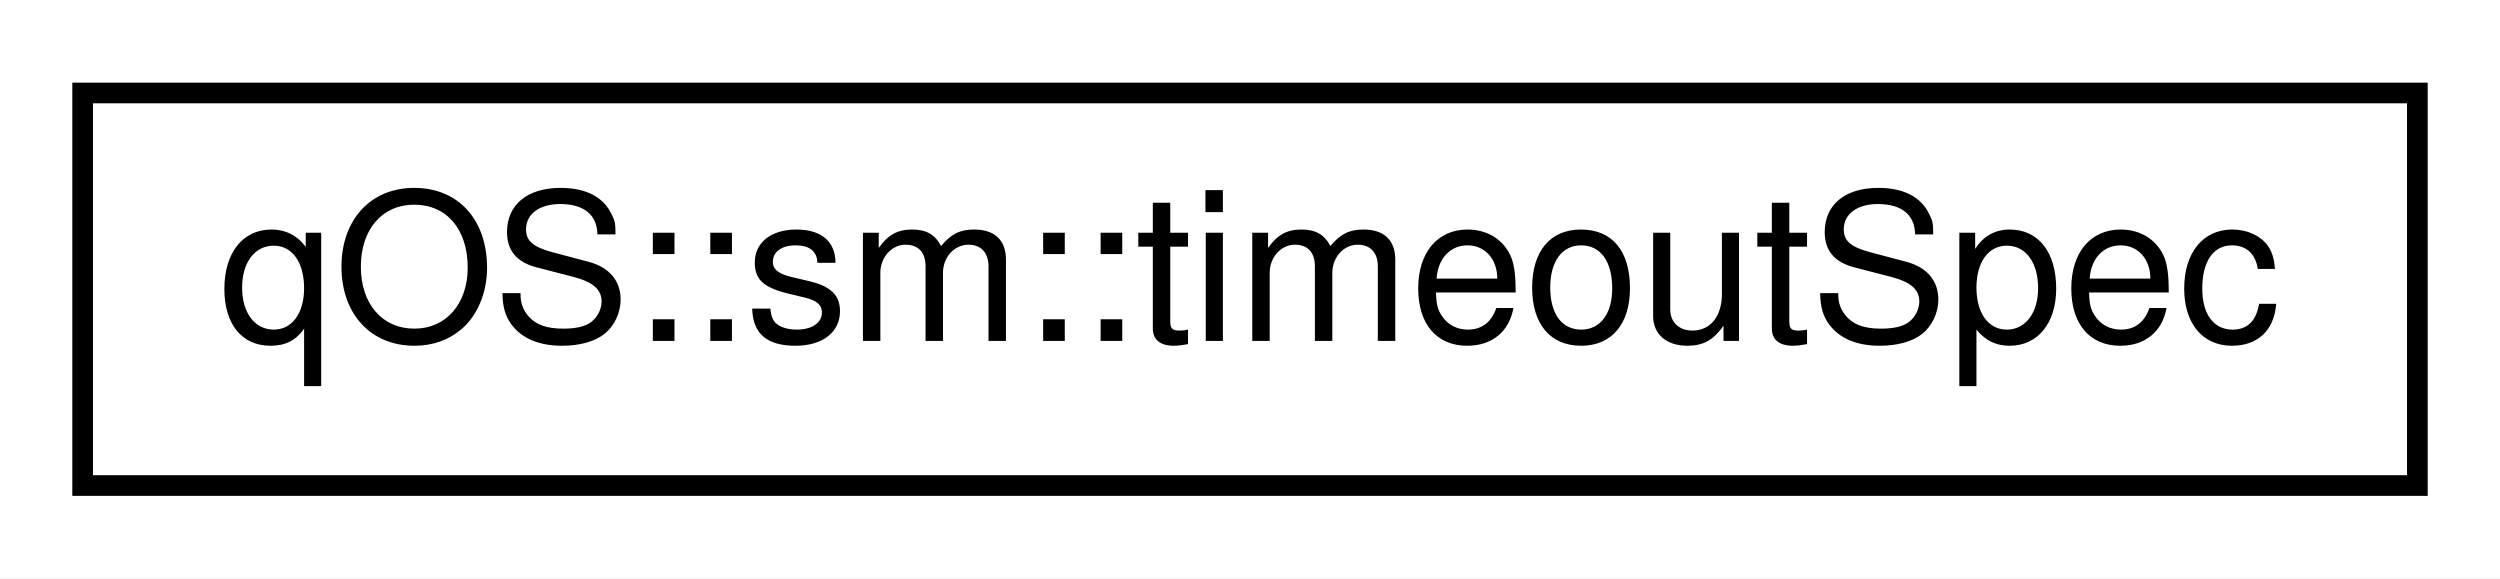
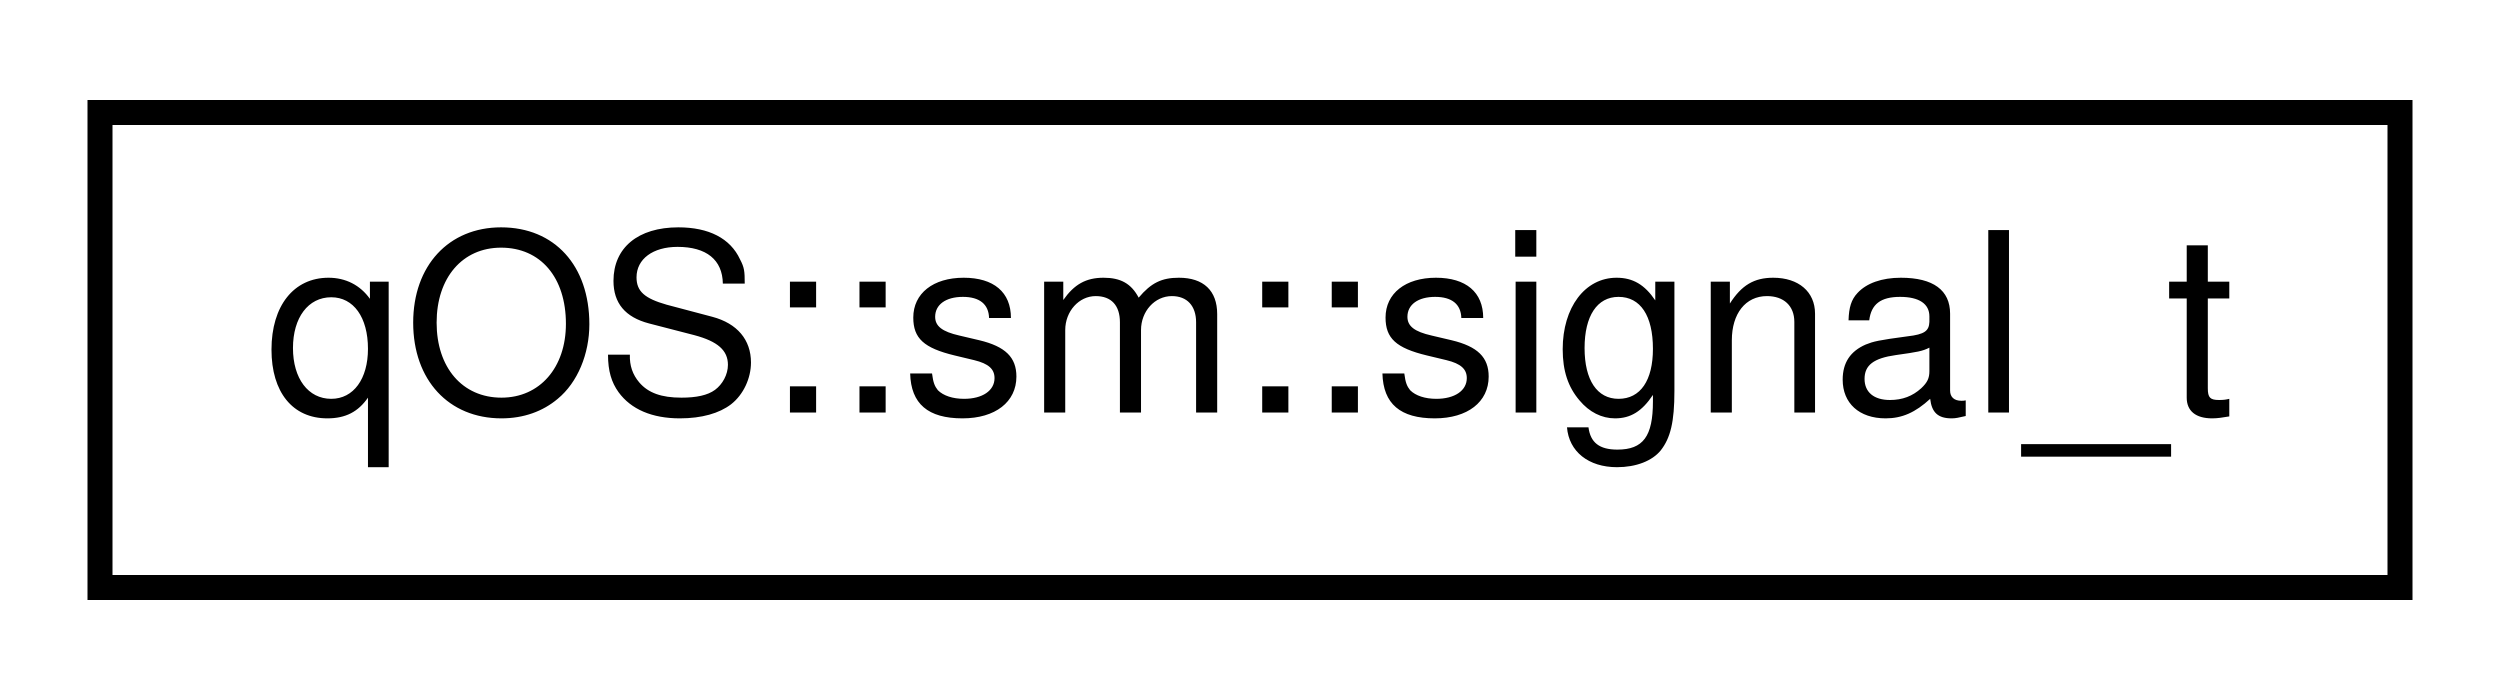
- <svg xmlns="http://www.w3.org/2000/svg" xmlns:xlink="http://www.w3.org/1999/xlink" width="121pt" height="28pt" viewBox="0.00 0.00 121.00 28.00">
+ <svg xmlns="http://www.w3.org/2000/svg" xmlns:xlink="http://www.w3.org/1999/xlink" width="100pt" height="28pt" viewBox="0.00 0.00 100.00 28.00">
  <g id="graph0" class="graph" transform="scale(1 1) rotate(0) translate(4 24)">
-     <polygon fill="white" stroke="transparent" points="-4,4 -4,-24 117,-24 117,4 -4,4" />
+     <polygon fill="white" stroke="transparent" points="-4,4 -4,-24 96,-24 96,4 -4,4" />
    <g id="node1" class="node">
      <g id="a_node1">
-         <a xlink:href="classq_o_s_1_1sm_1_1timeout_spec.html" target="_top" xlink:title="A FSM Timeout-specification object.">
-           <polygon fill="white" stroke="black" points="0,-0.5 0,-19.5 113,-19.5 113,-0.5 0,-0.5" />
-           <text text-anchor="middle" x="56.5" y="-7.5" font-family="Helvetica,sans-Serif" font-size="10.00">qOS::sm::timeoutSpec</text>
+         <a xlink:href="structq_o_s_1_1sm_1_1signal__t.html" target="_top" xlink:title="The type to be used as a container variable for a signal.">
+           <polygon fill="white" stroke="black" points="0,-0.5 0,-19.5 92,-19.5 92,-0.5 0,-0.5" />
+           <text text-anchor="middle" x="46" y="-7.5" font-family="Helvetica,sans-Serif" font-size="10.00">qOS::sm::signal_t</text>
        </a>
      </g>
    </g>
  </g>
</svg>
